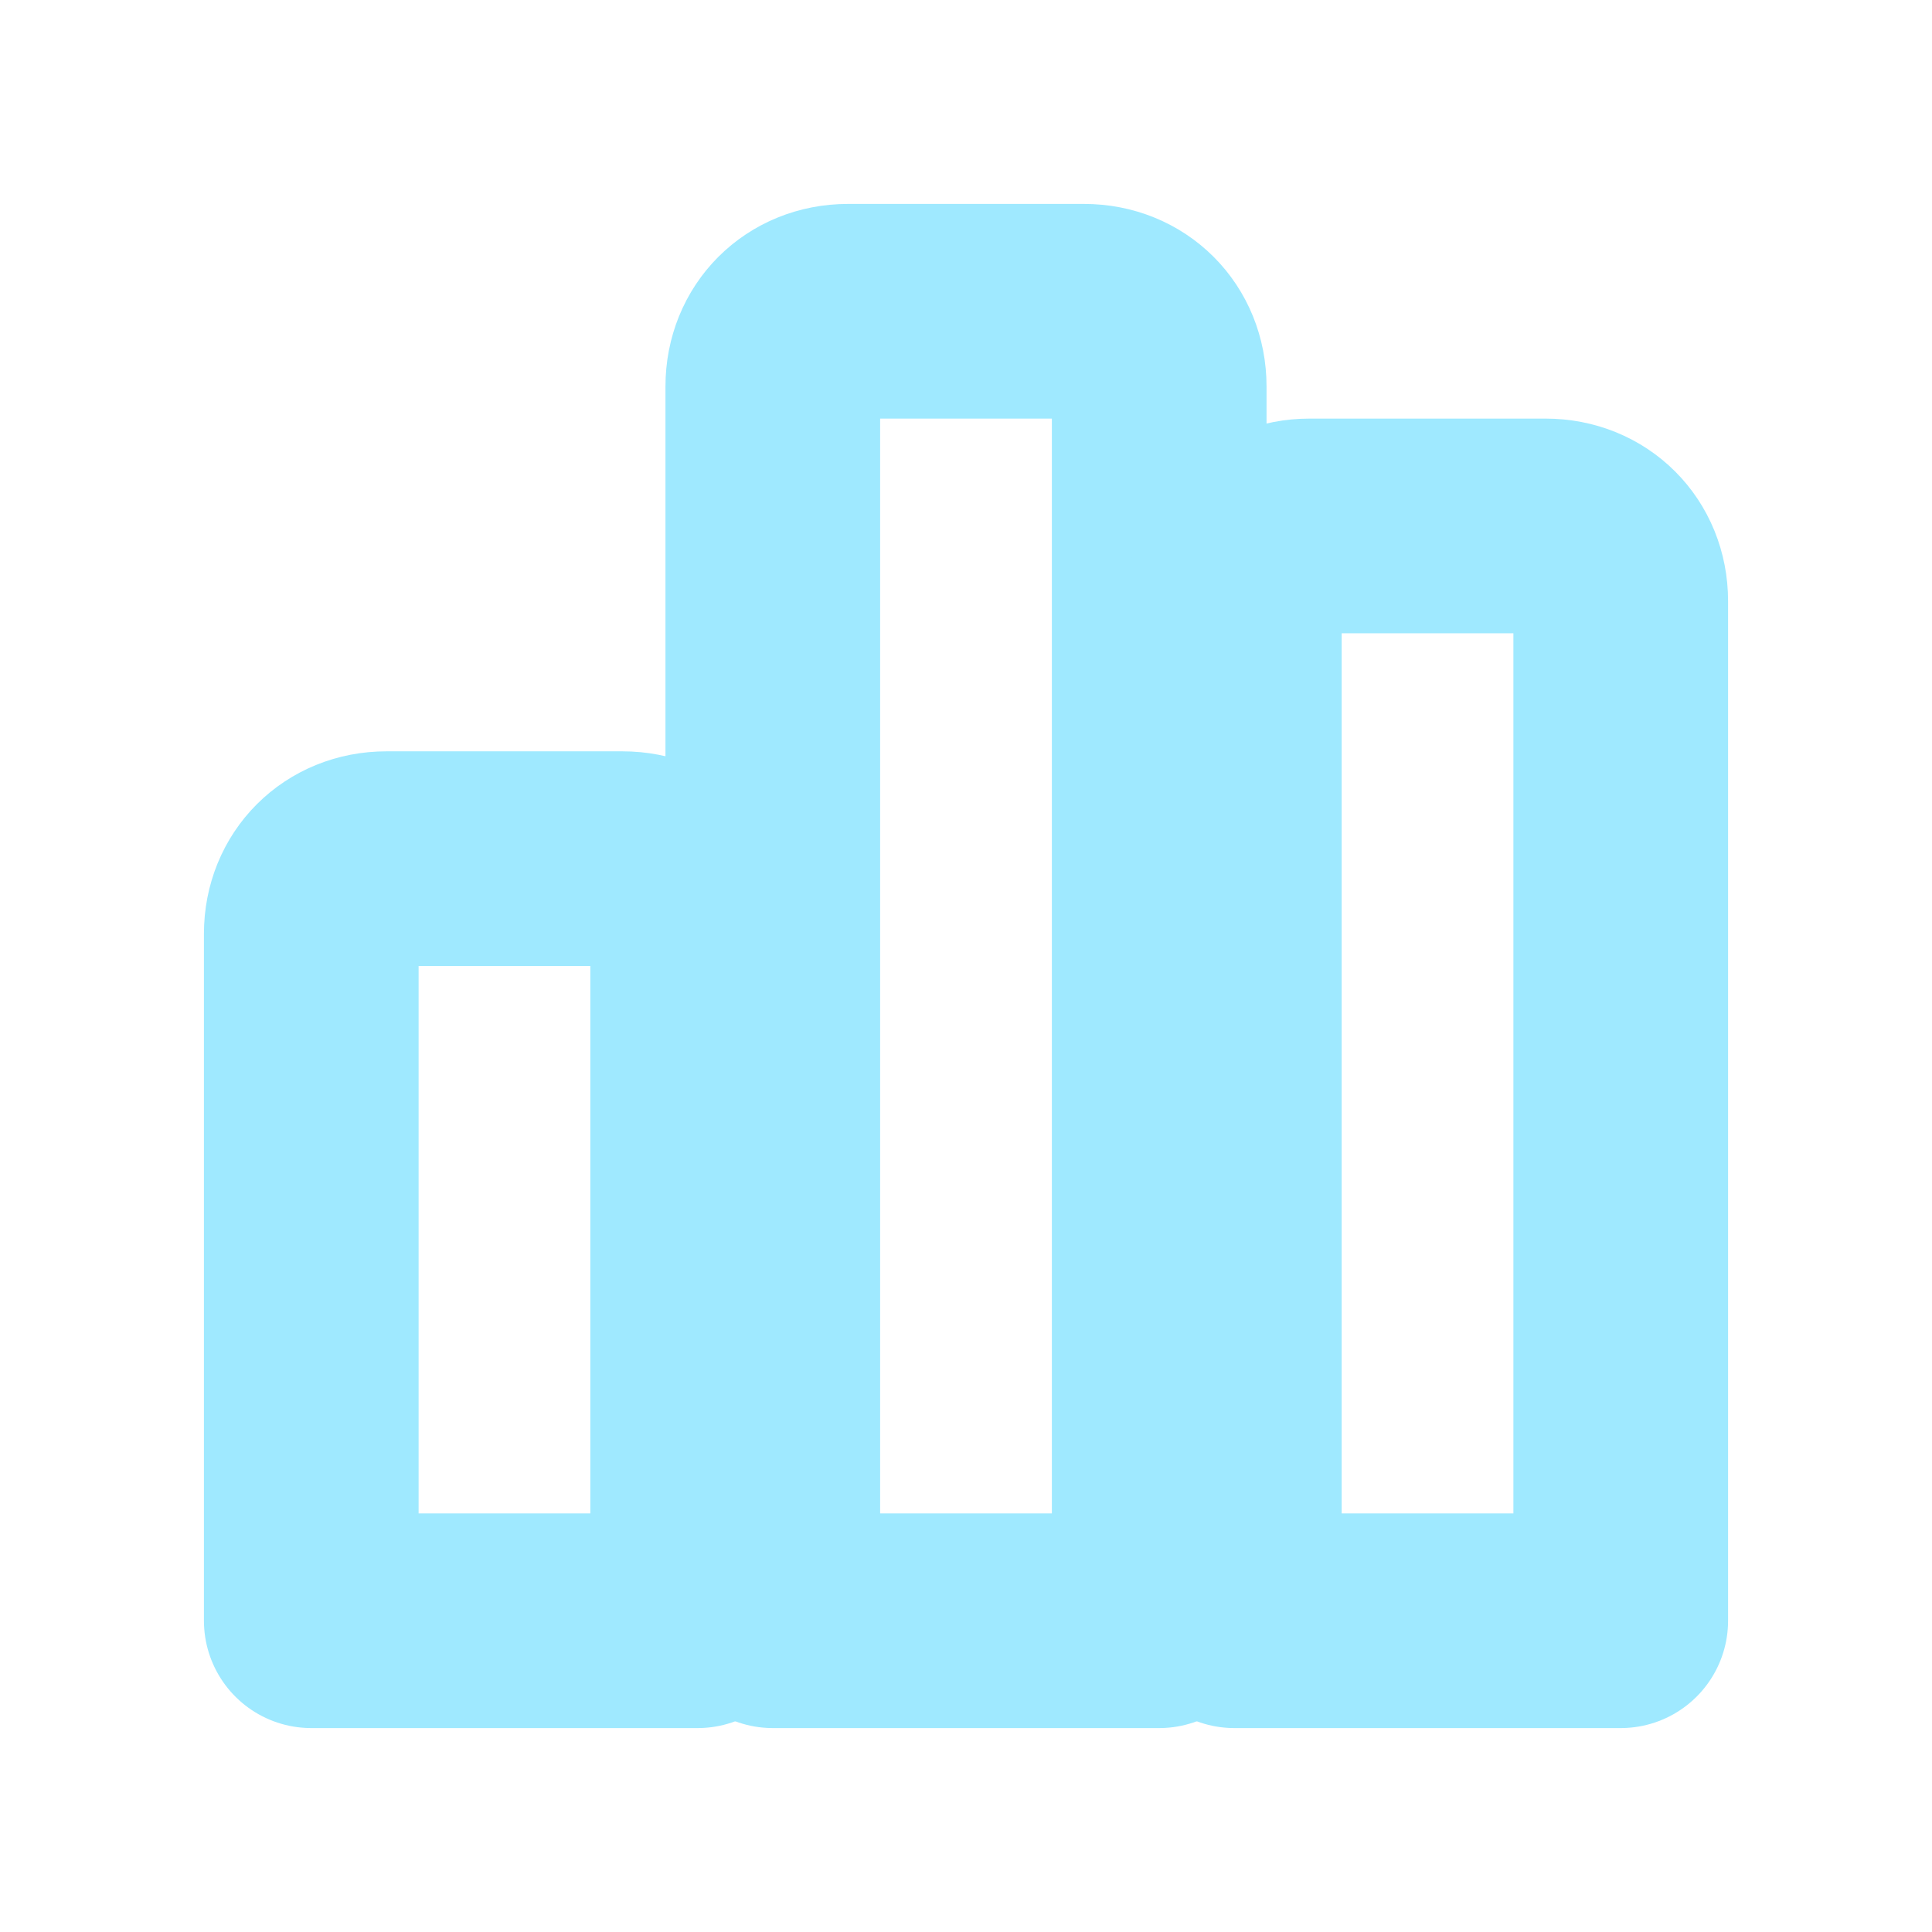
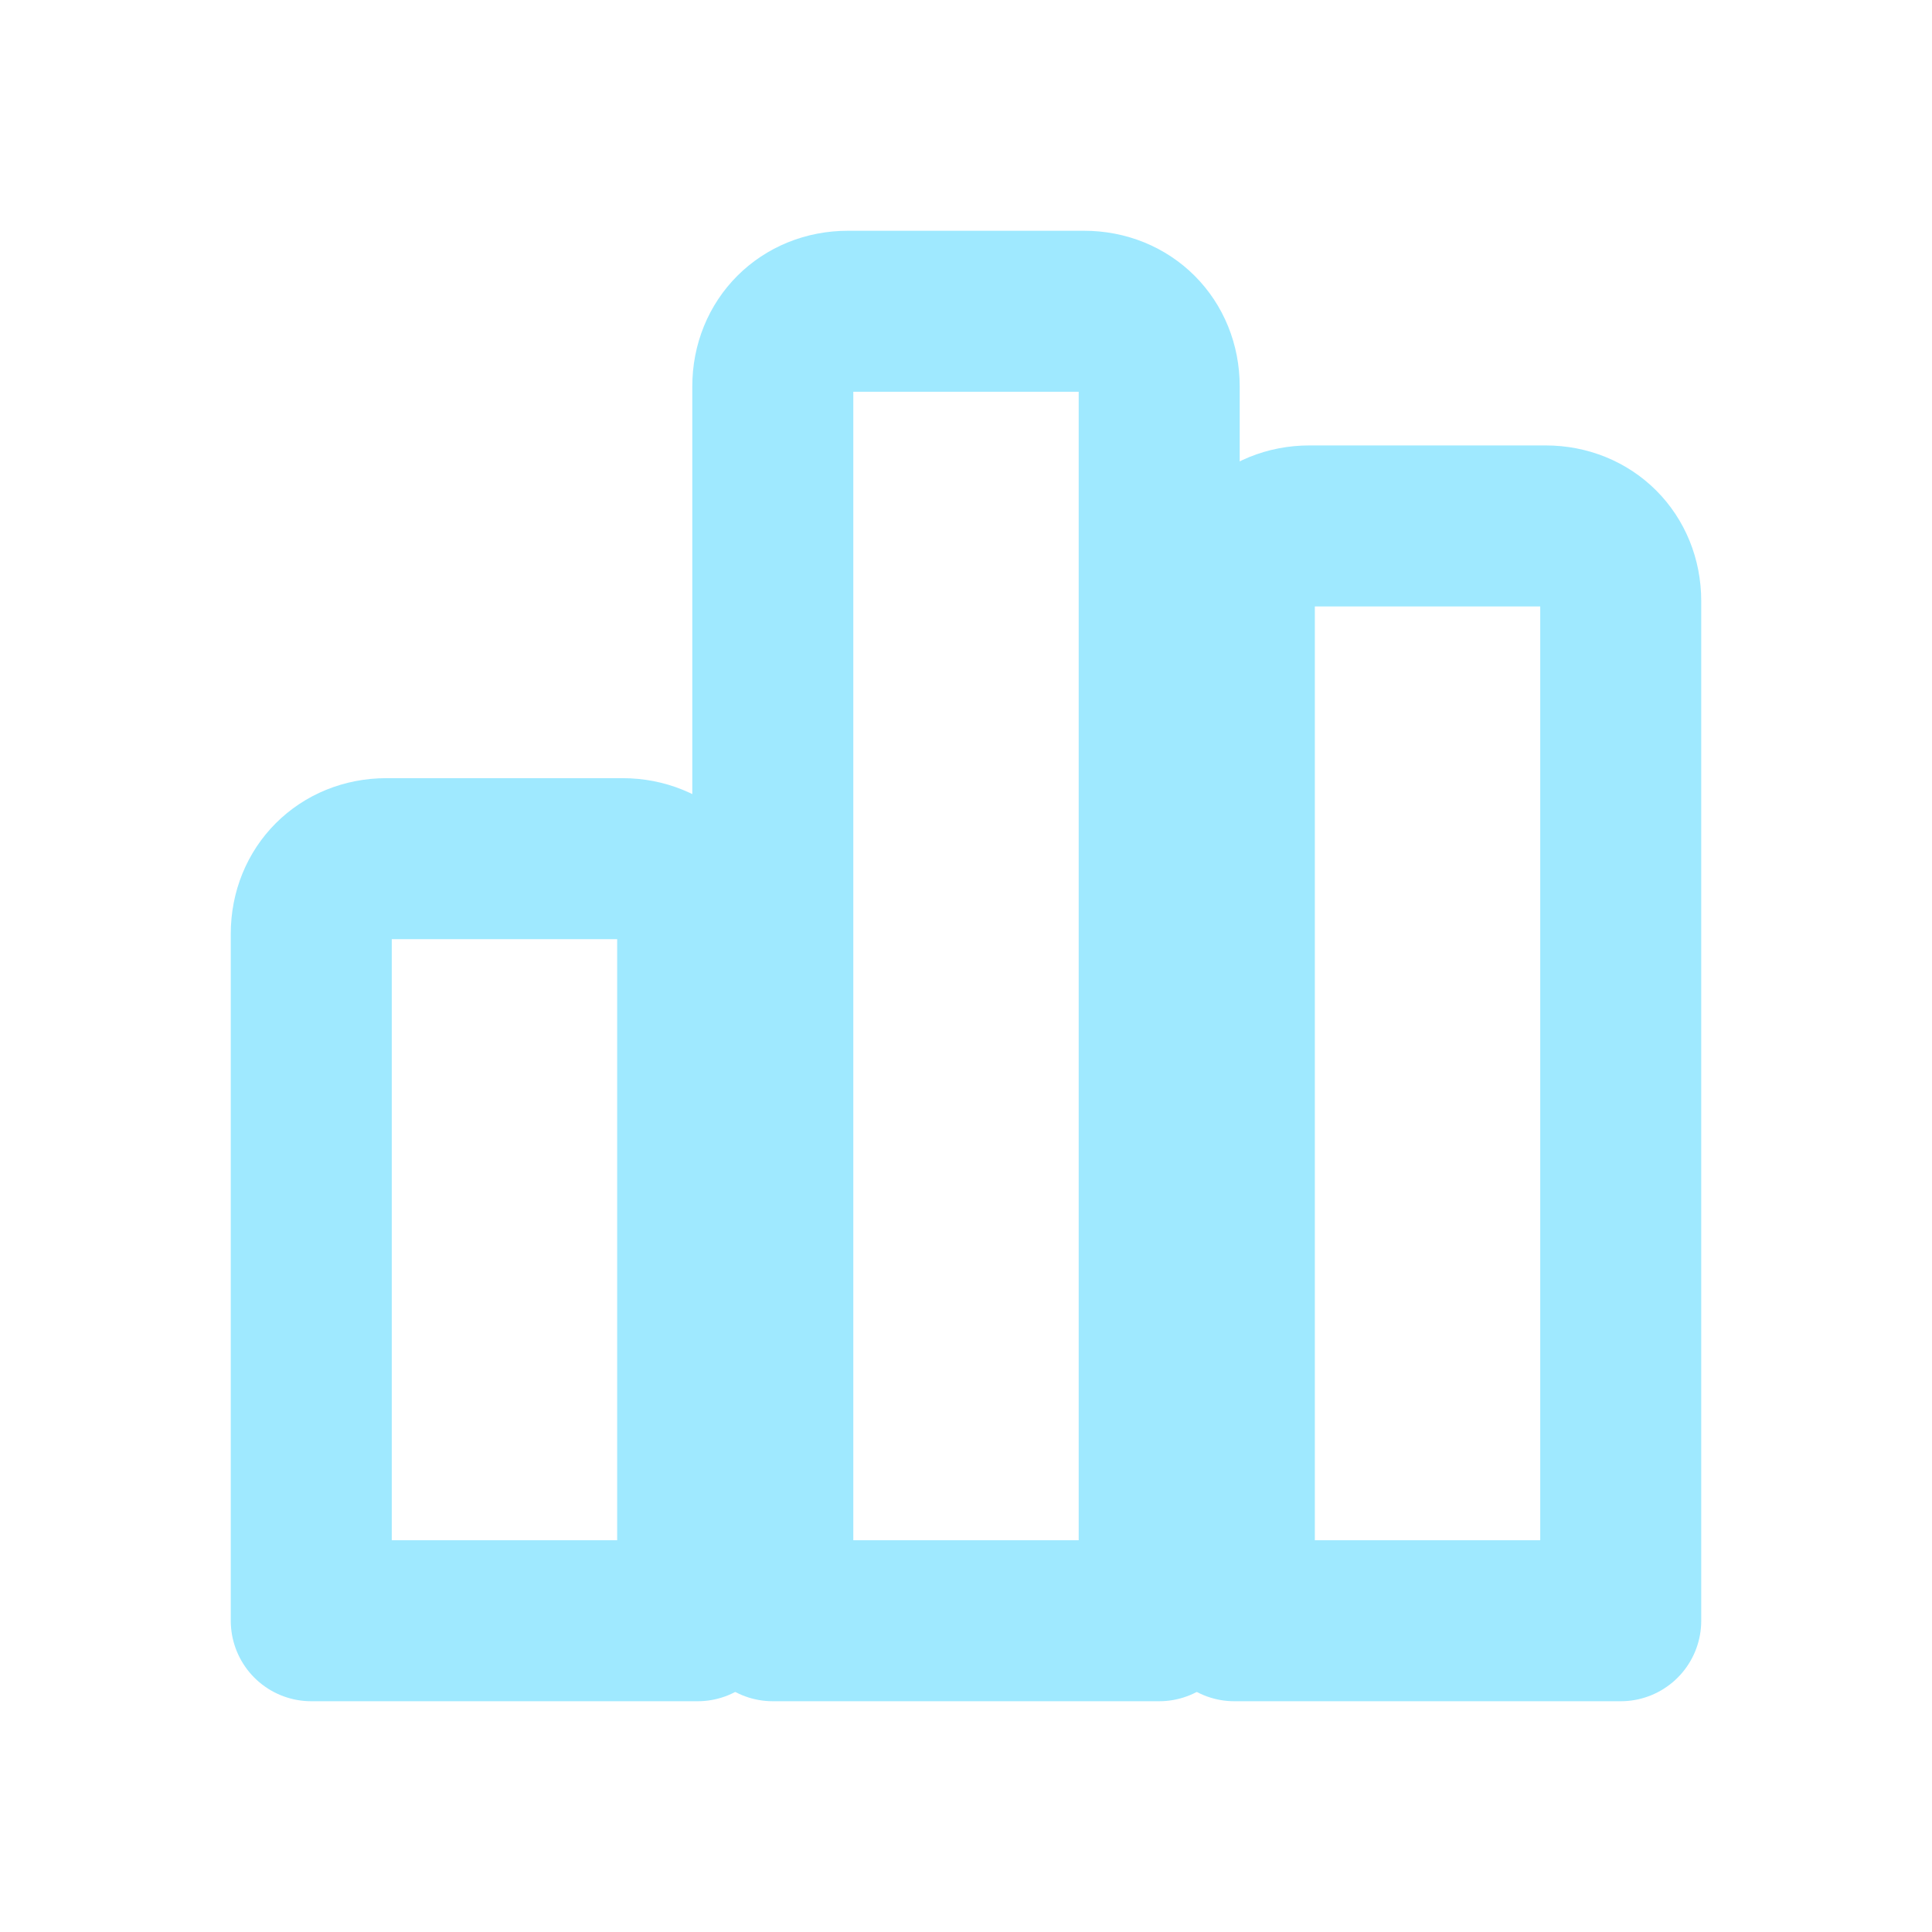
<svg xmlns="http://www.w3.org/2000/svg" id="Layer_1" version="1.1" viewBox="0 0 18 18">
  <defs>
    <style>
      .st0 {
        fill: none;
        stroke: #9fe9ff;
        stroke-linecap: round;
        stroke-linejoin: round;
-         stroke-width: 2px;
+         stroke-width: 1.5px;
      }
    </style>
  </defs>
  <path class="st0" d="M2.9,8.7c0-.4.3-.7.7-.7h2.2c.4,0,.7.3.7.7v6.4h-3.6v-6.4Z" />
  <path class="st0" d="M7.2,3.6c0-.4.3-.7.7-.7h2.2c.4,0,.7.3.7.7v11.5h-3.6s0-11.5,0-11.5Z" />
  <path class="st0" d="M11.5,5.6c0-.4.3-.7.7-.7h2.2c.4,0,.7.3.7.7v9.5h-3.6V5.6Z" />
</svg>
